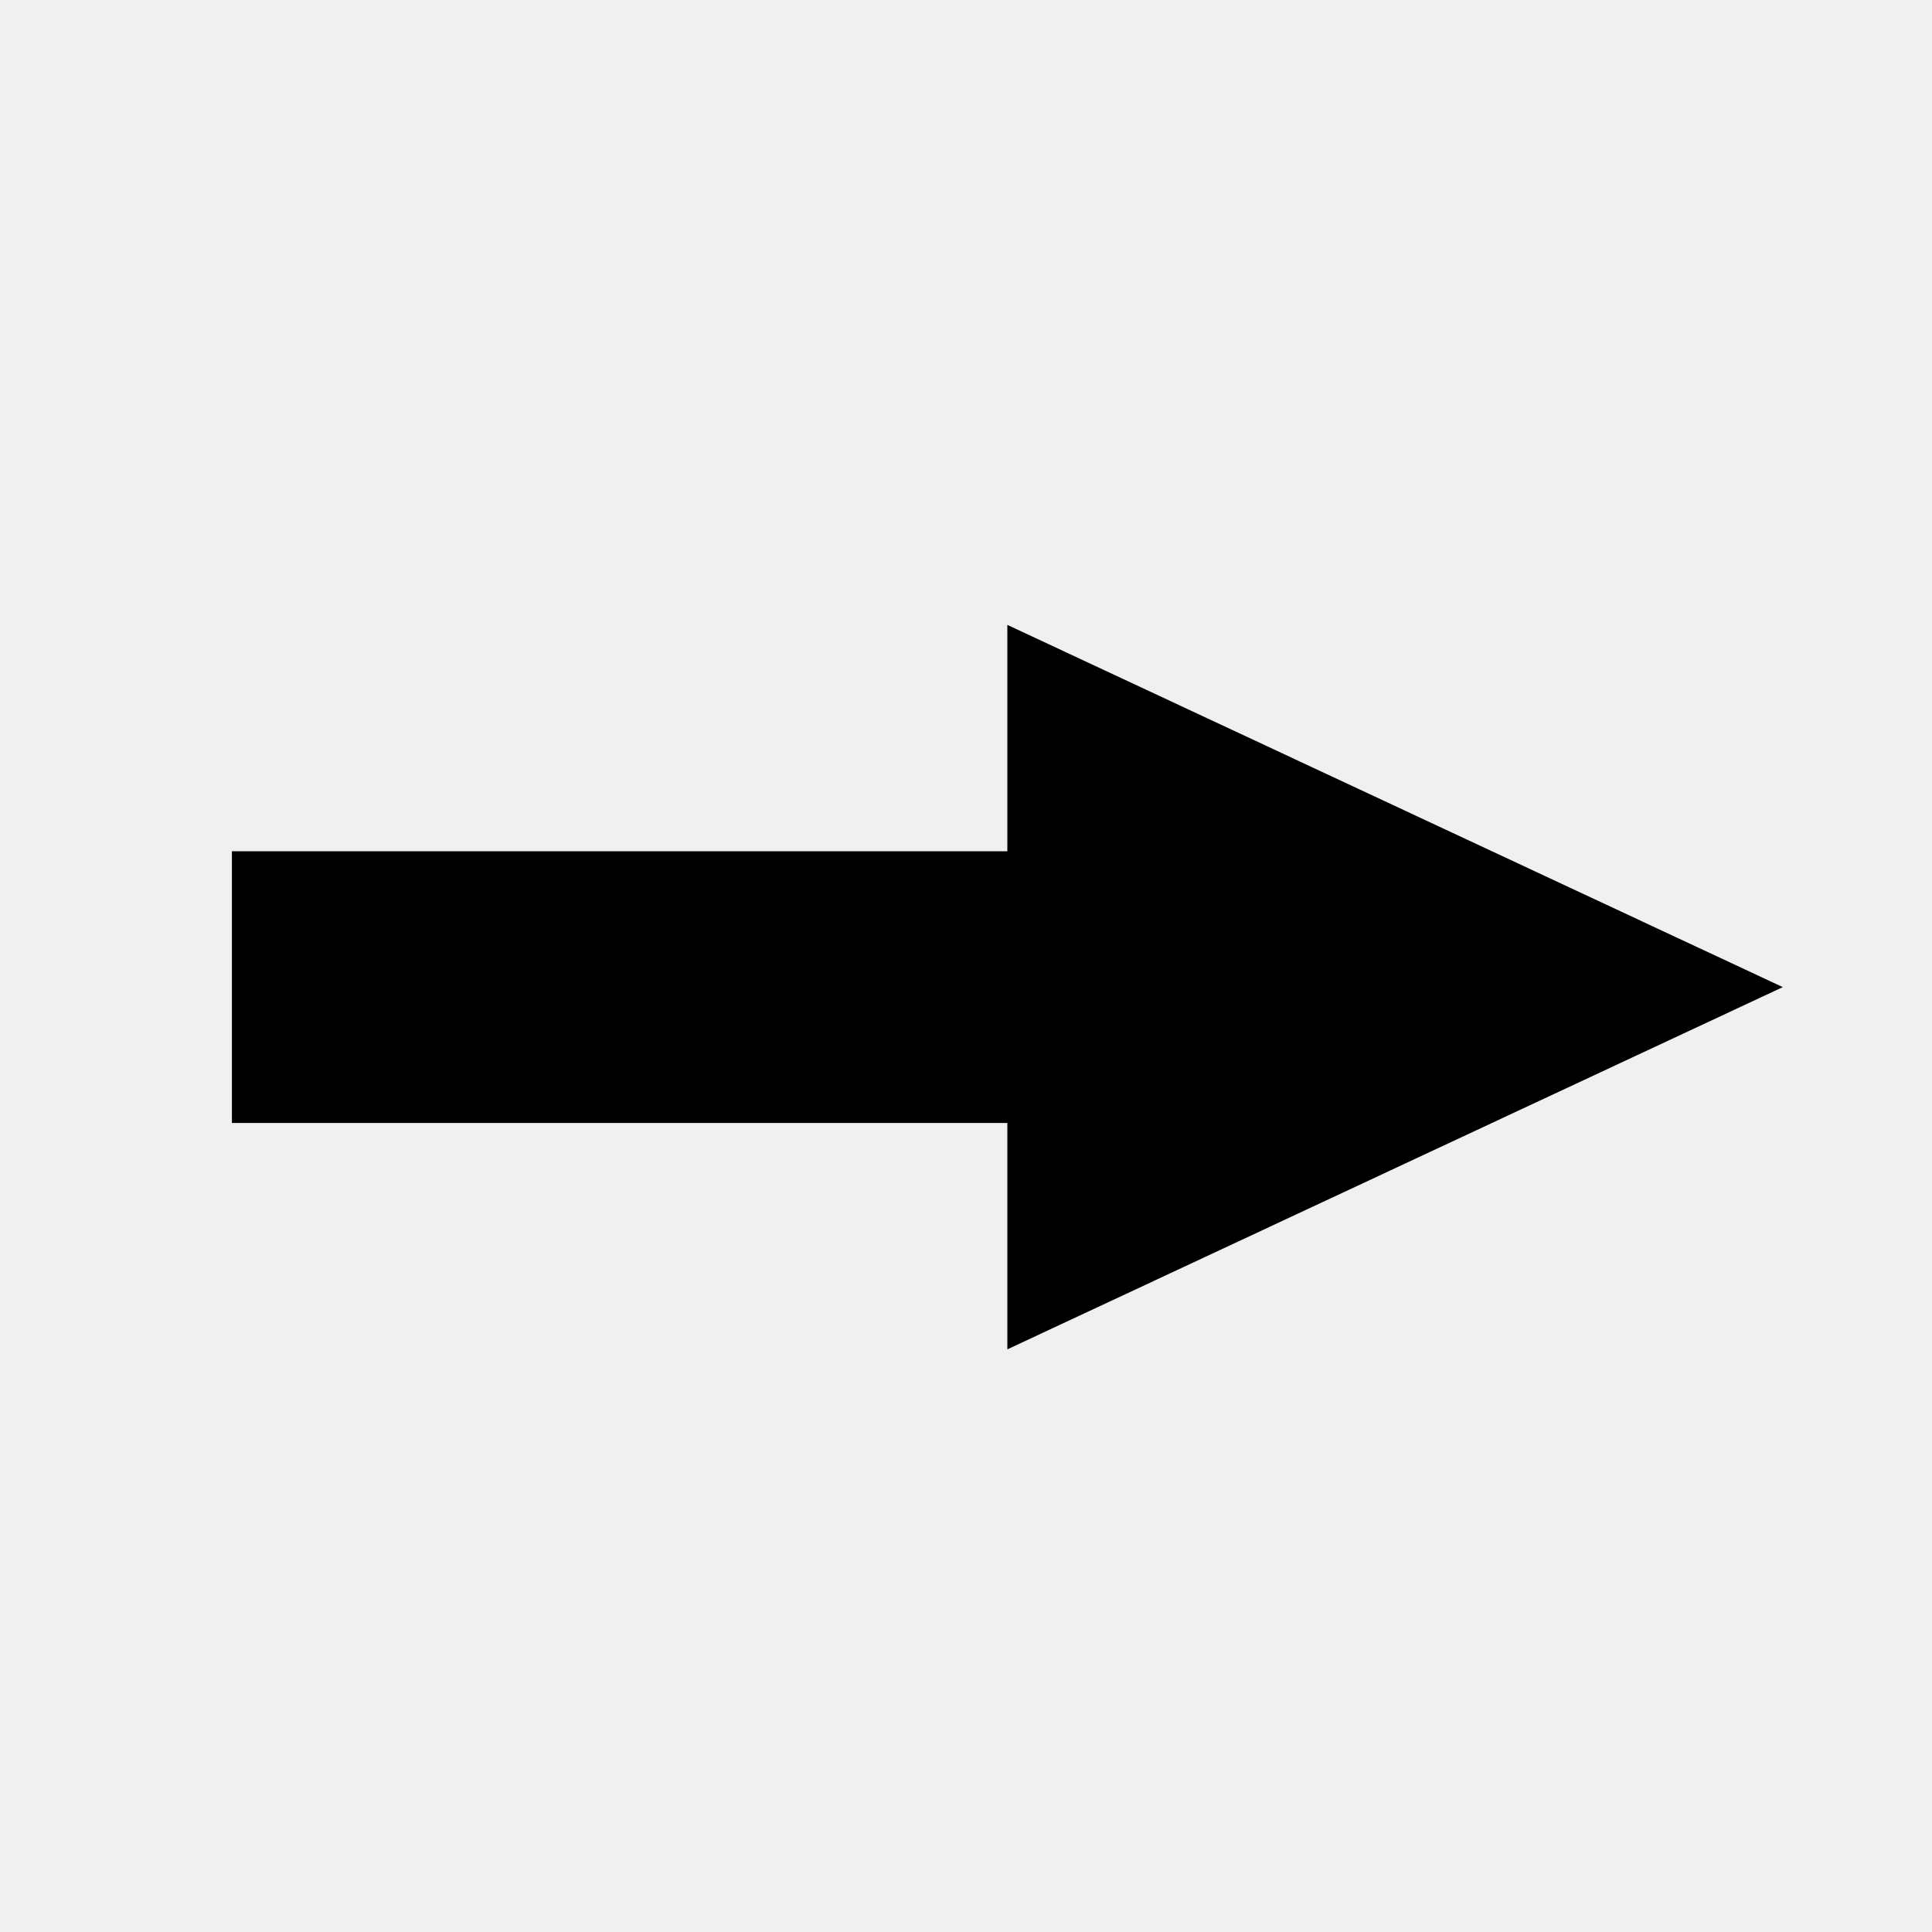
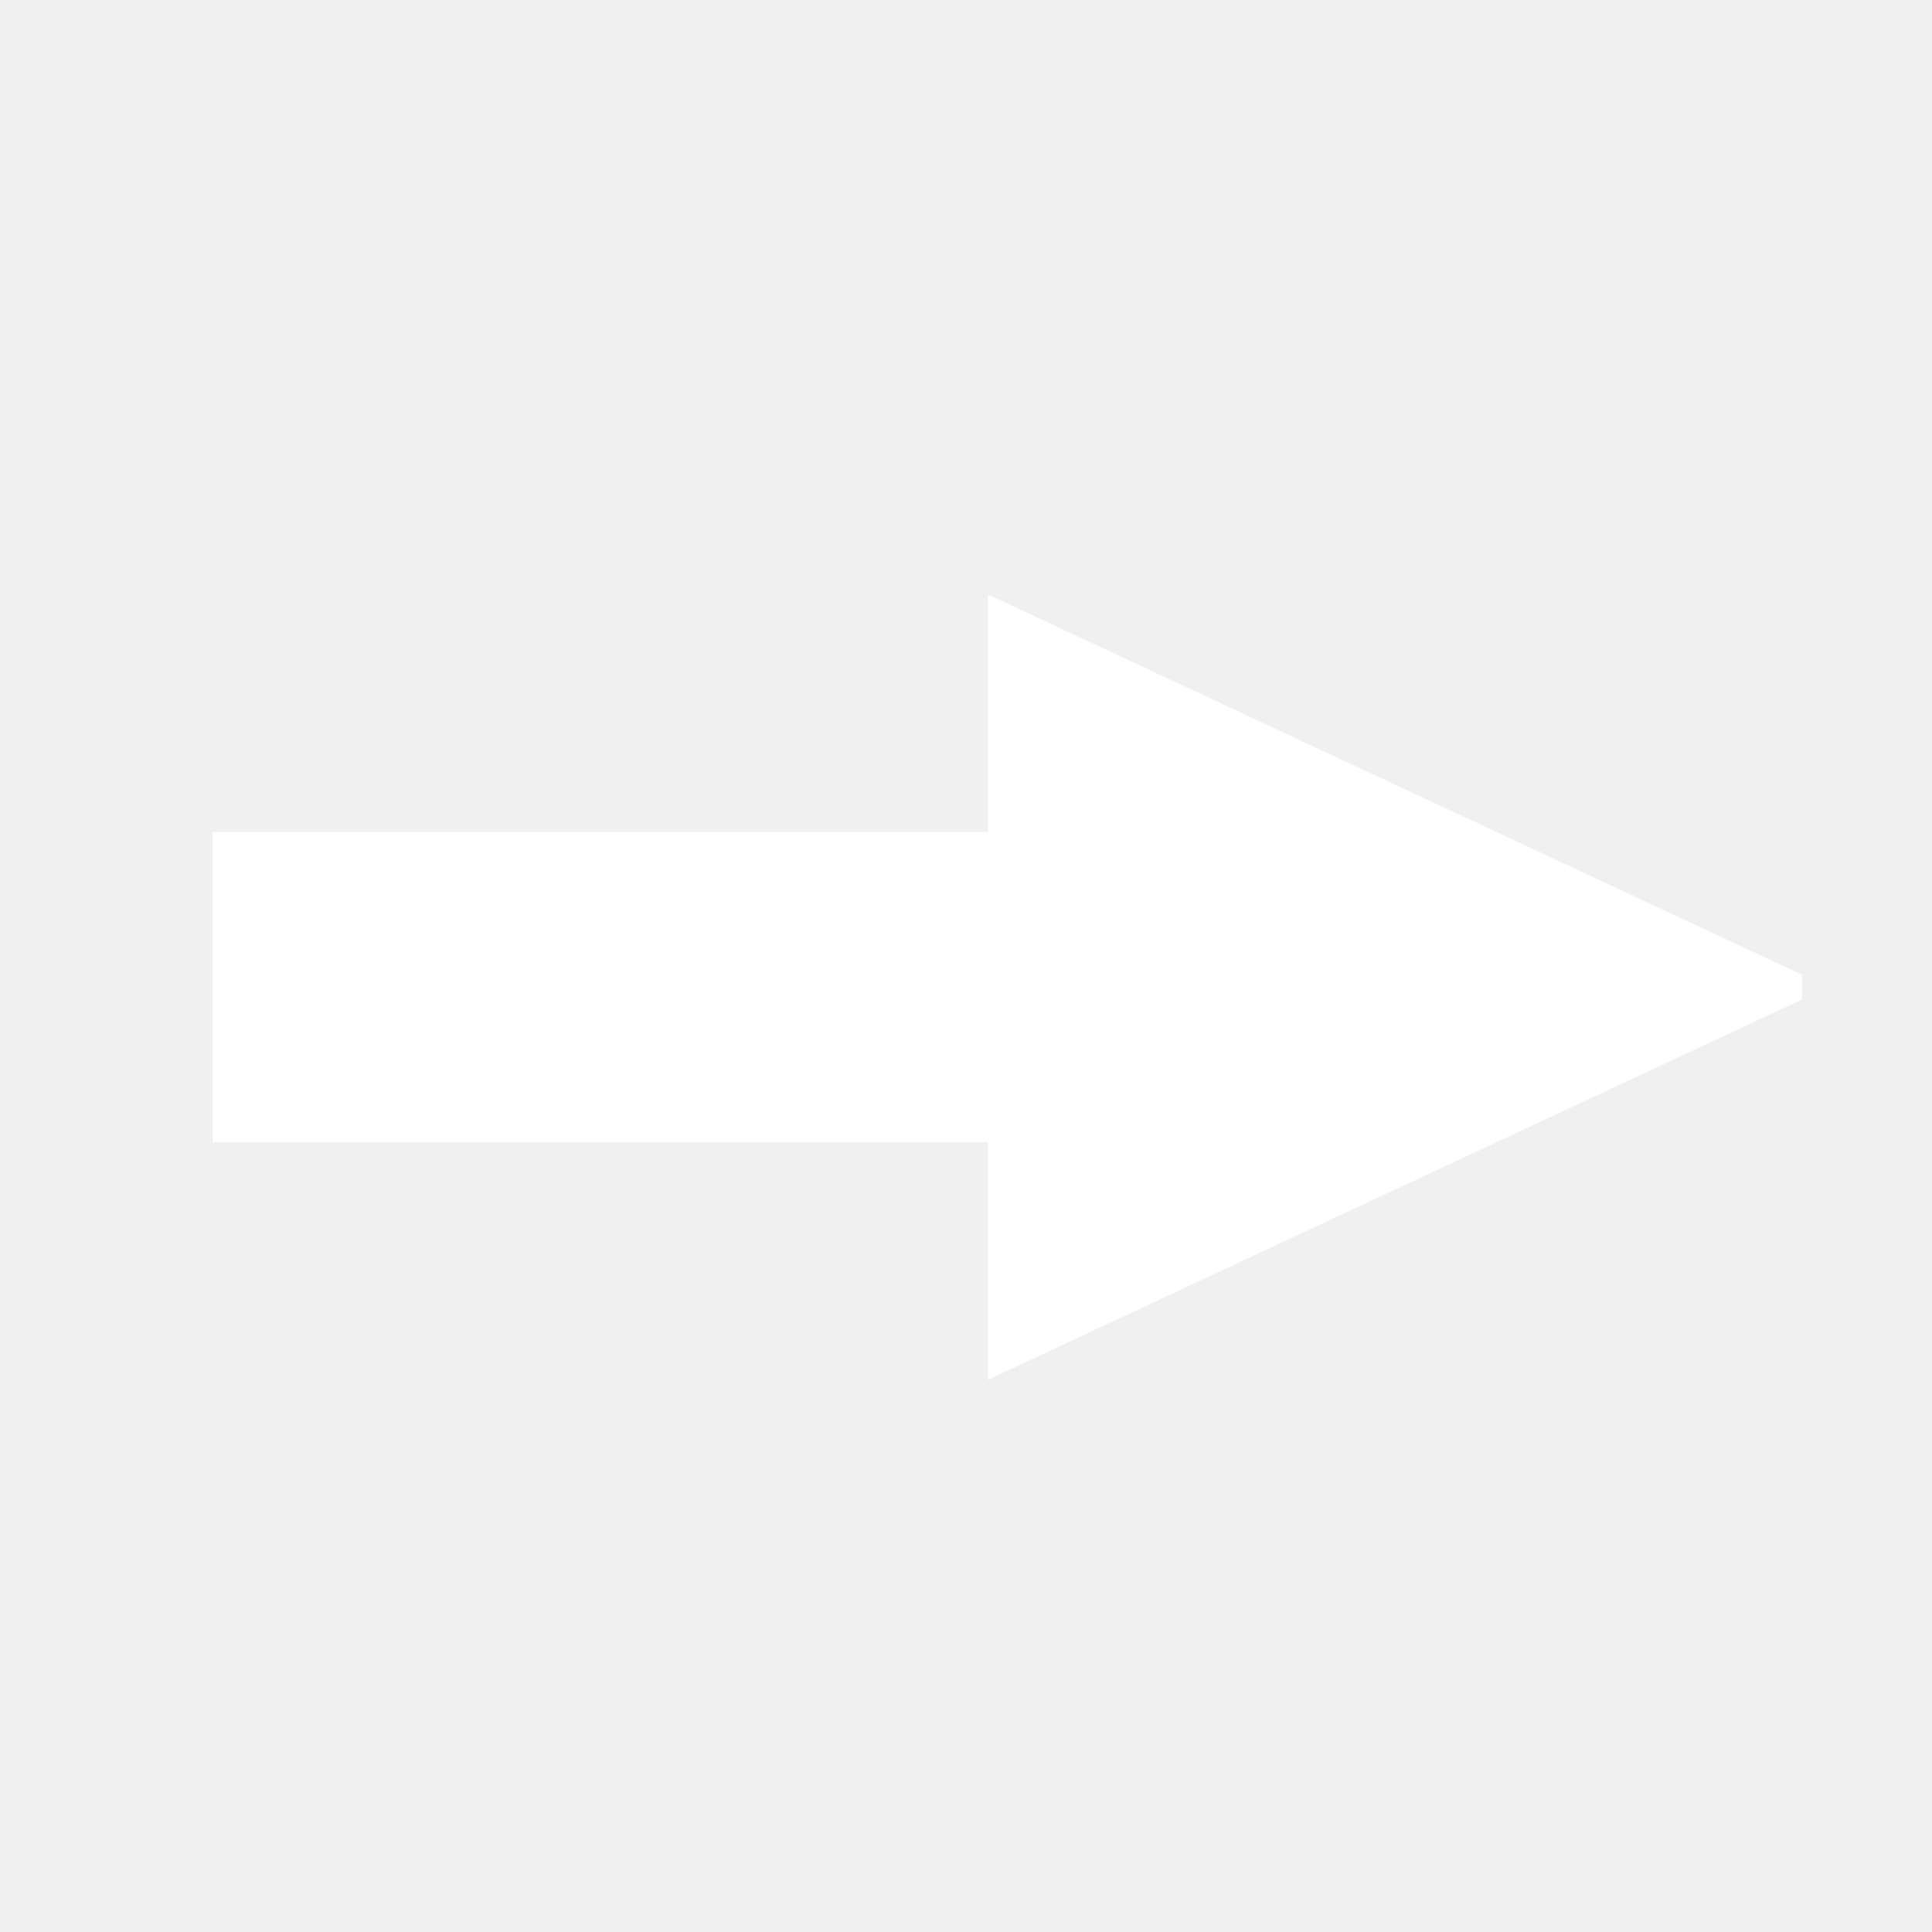
<svg xmlns="http://www.w3.org/2000/svg" width="50" height="50" xml:space="preserve" version="1.1">
  <g>
-     <g transform="rotate(-90 26.07 25.546)" stroke="null" id="svg_1">
-       <path stroke="null" id="svg_2" d="m26.07,45.614l9.374,-20.068l-5.859,0l0,-20.068l-7.031,-0l0,20.068l-5.859,0l9.374,20.068z" />
+     <g transform="rotate(-90 26.07 25.546)" stroke="#ffffff" fill="#ffffff" id="svg_1">
+       <path stroke="#ffffff" id="svg_2" d="m26.07,45.614l9.374,-20.068l-5.859,0l0,-20.068l-7.031,-0l0,20.068l-5.859,0l9.374,20.068z" />
    </g>
    <g id="svg_3" />
    <g id="svg_4" />
    <g id="svg_5" />
    <g id="svg_6" />
    <g id="svg_7" />
    <g id="svg_8" />
    <g id="svg_9" />
    <g id="svg_10" />
    <g id="svg_11" />
    <g id="svg_12" />
    <g id="svg_13" />
    <g id="svg_14" />
    <g id="svg_15" />
    <g id="svg_16" />
    <g id="svg_17" />
  </g>
</svg>
